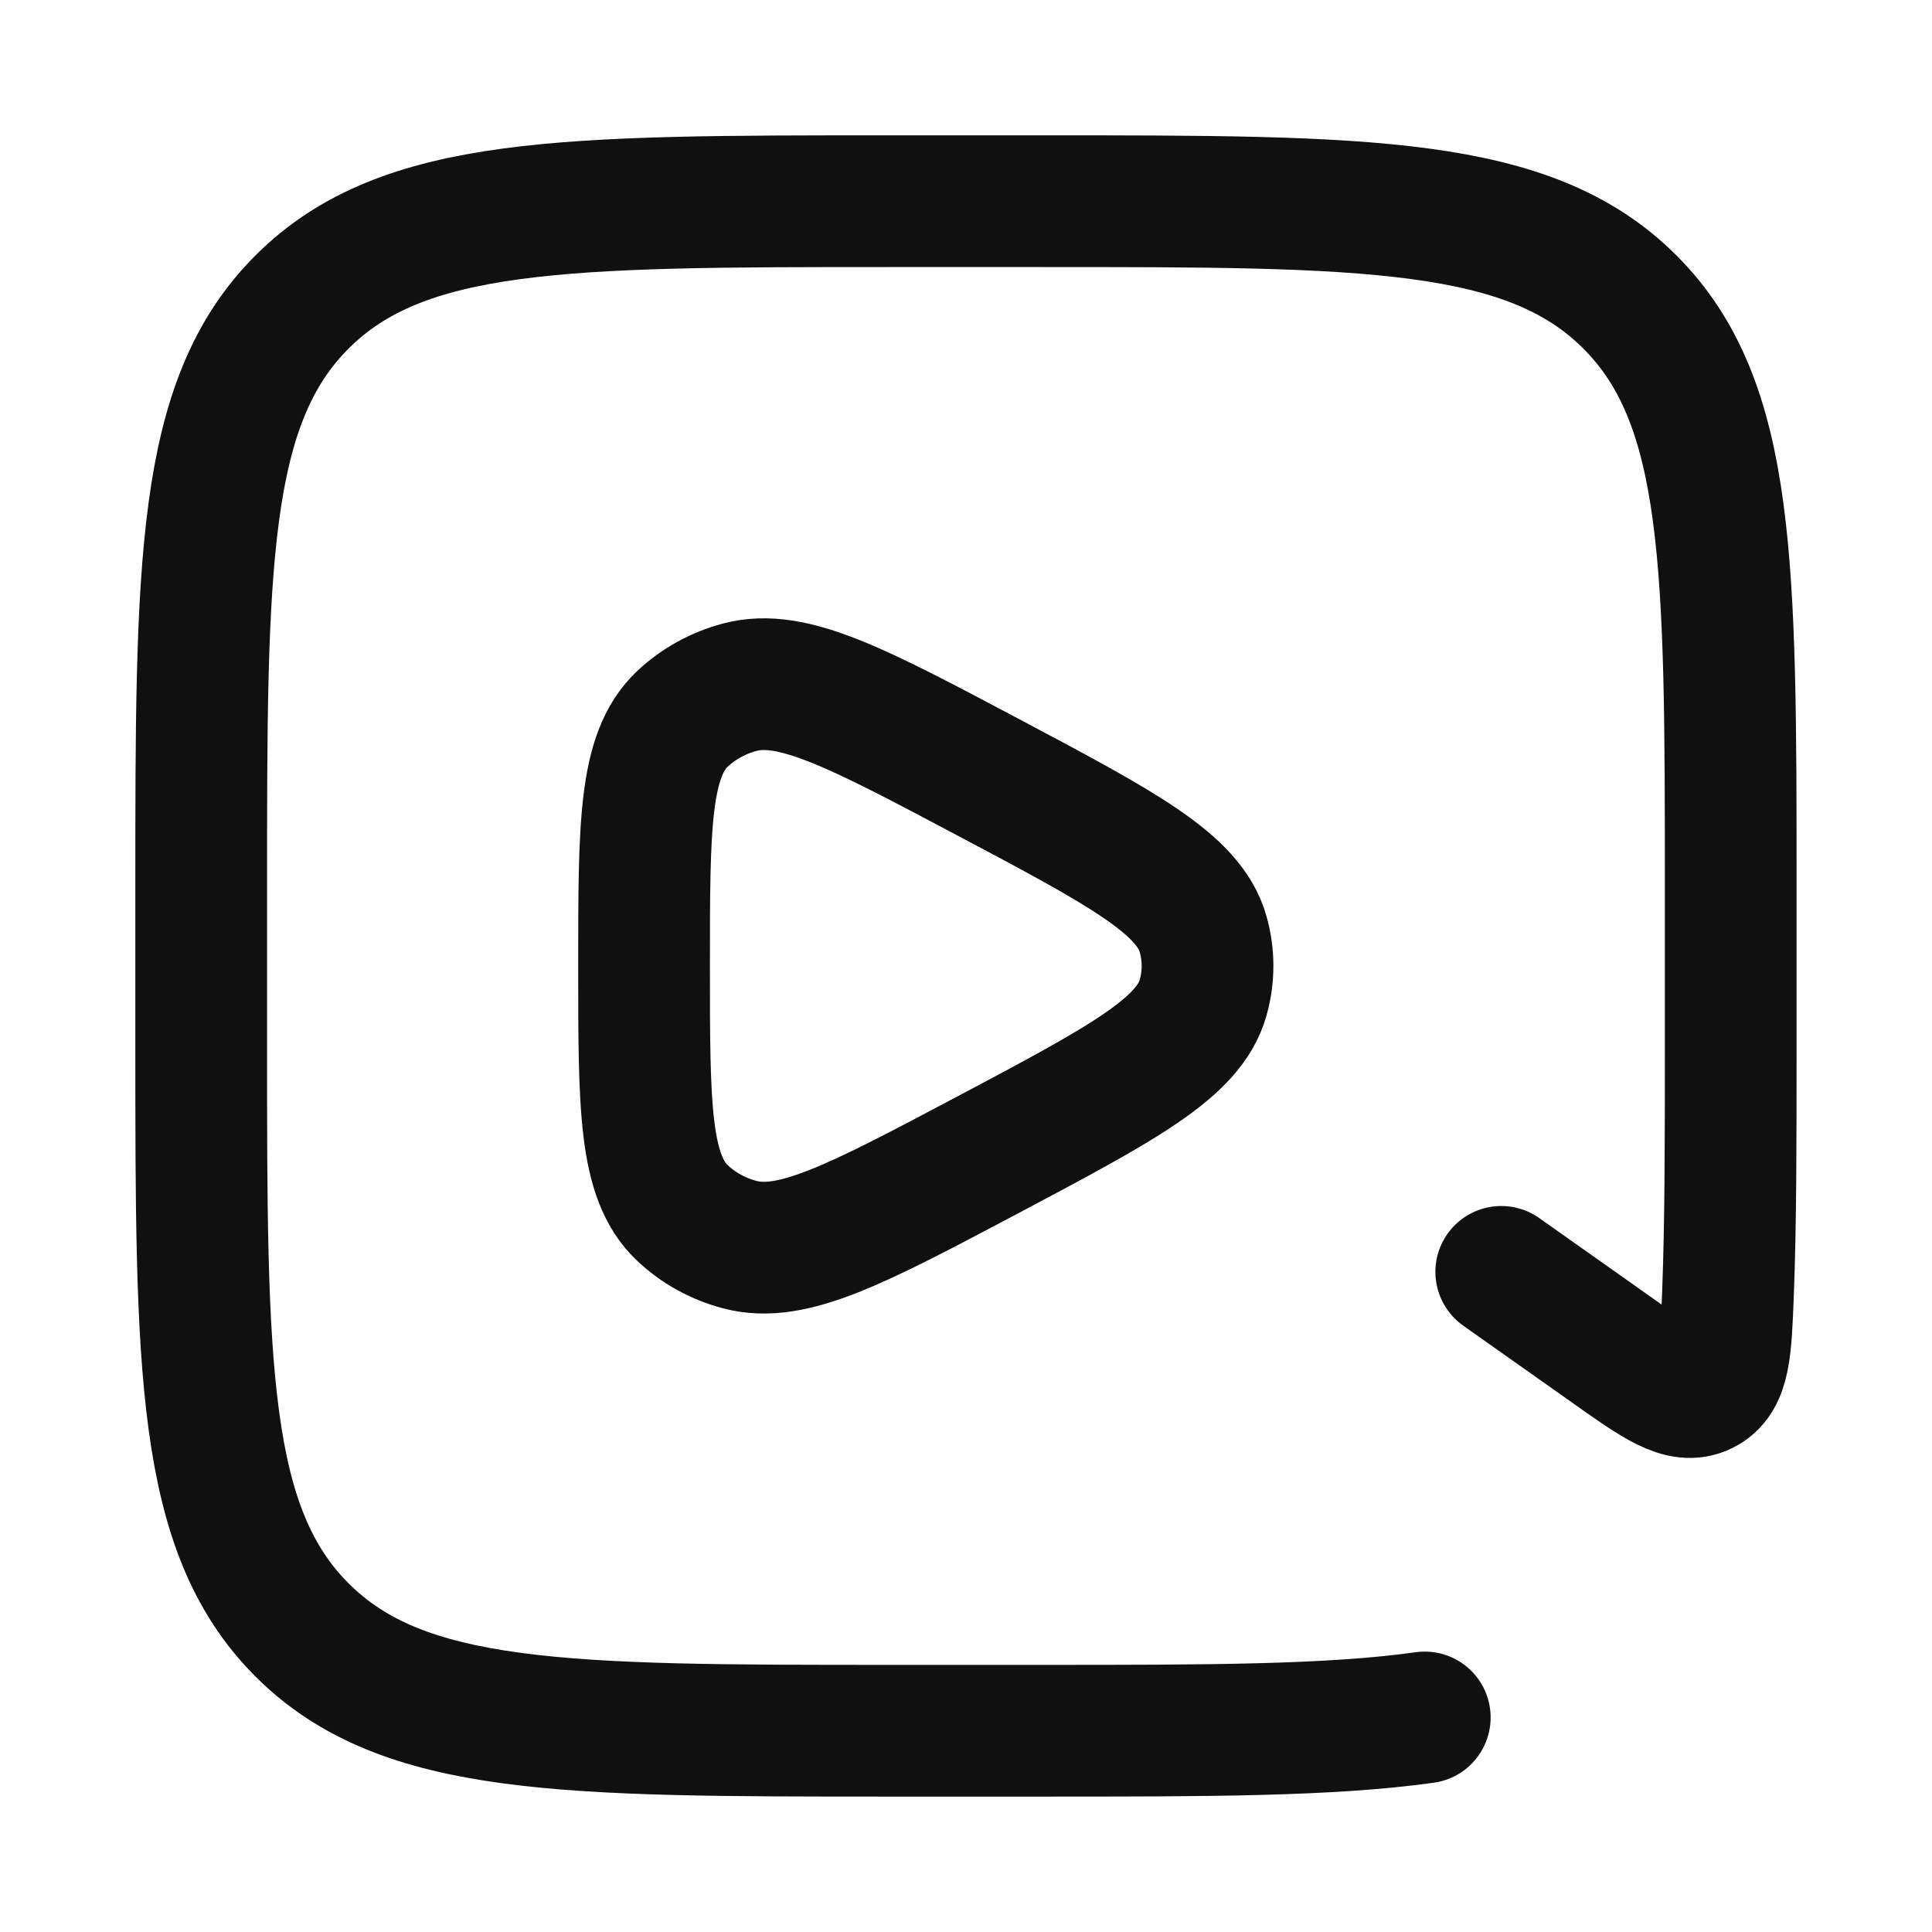
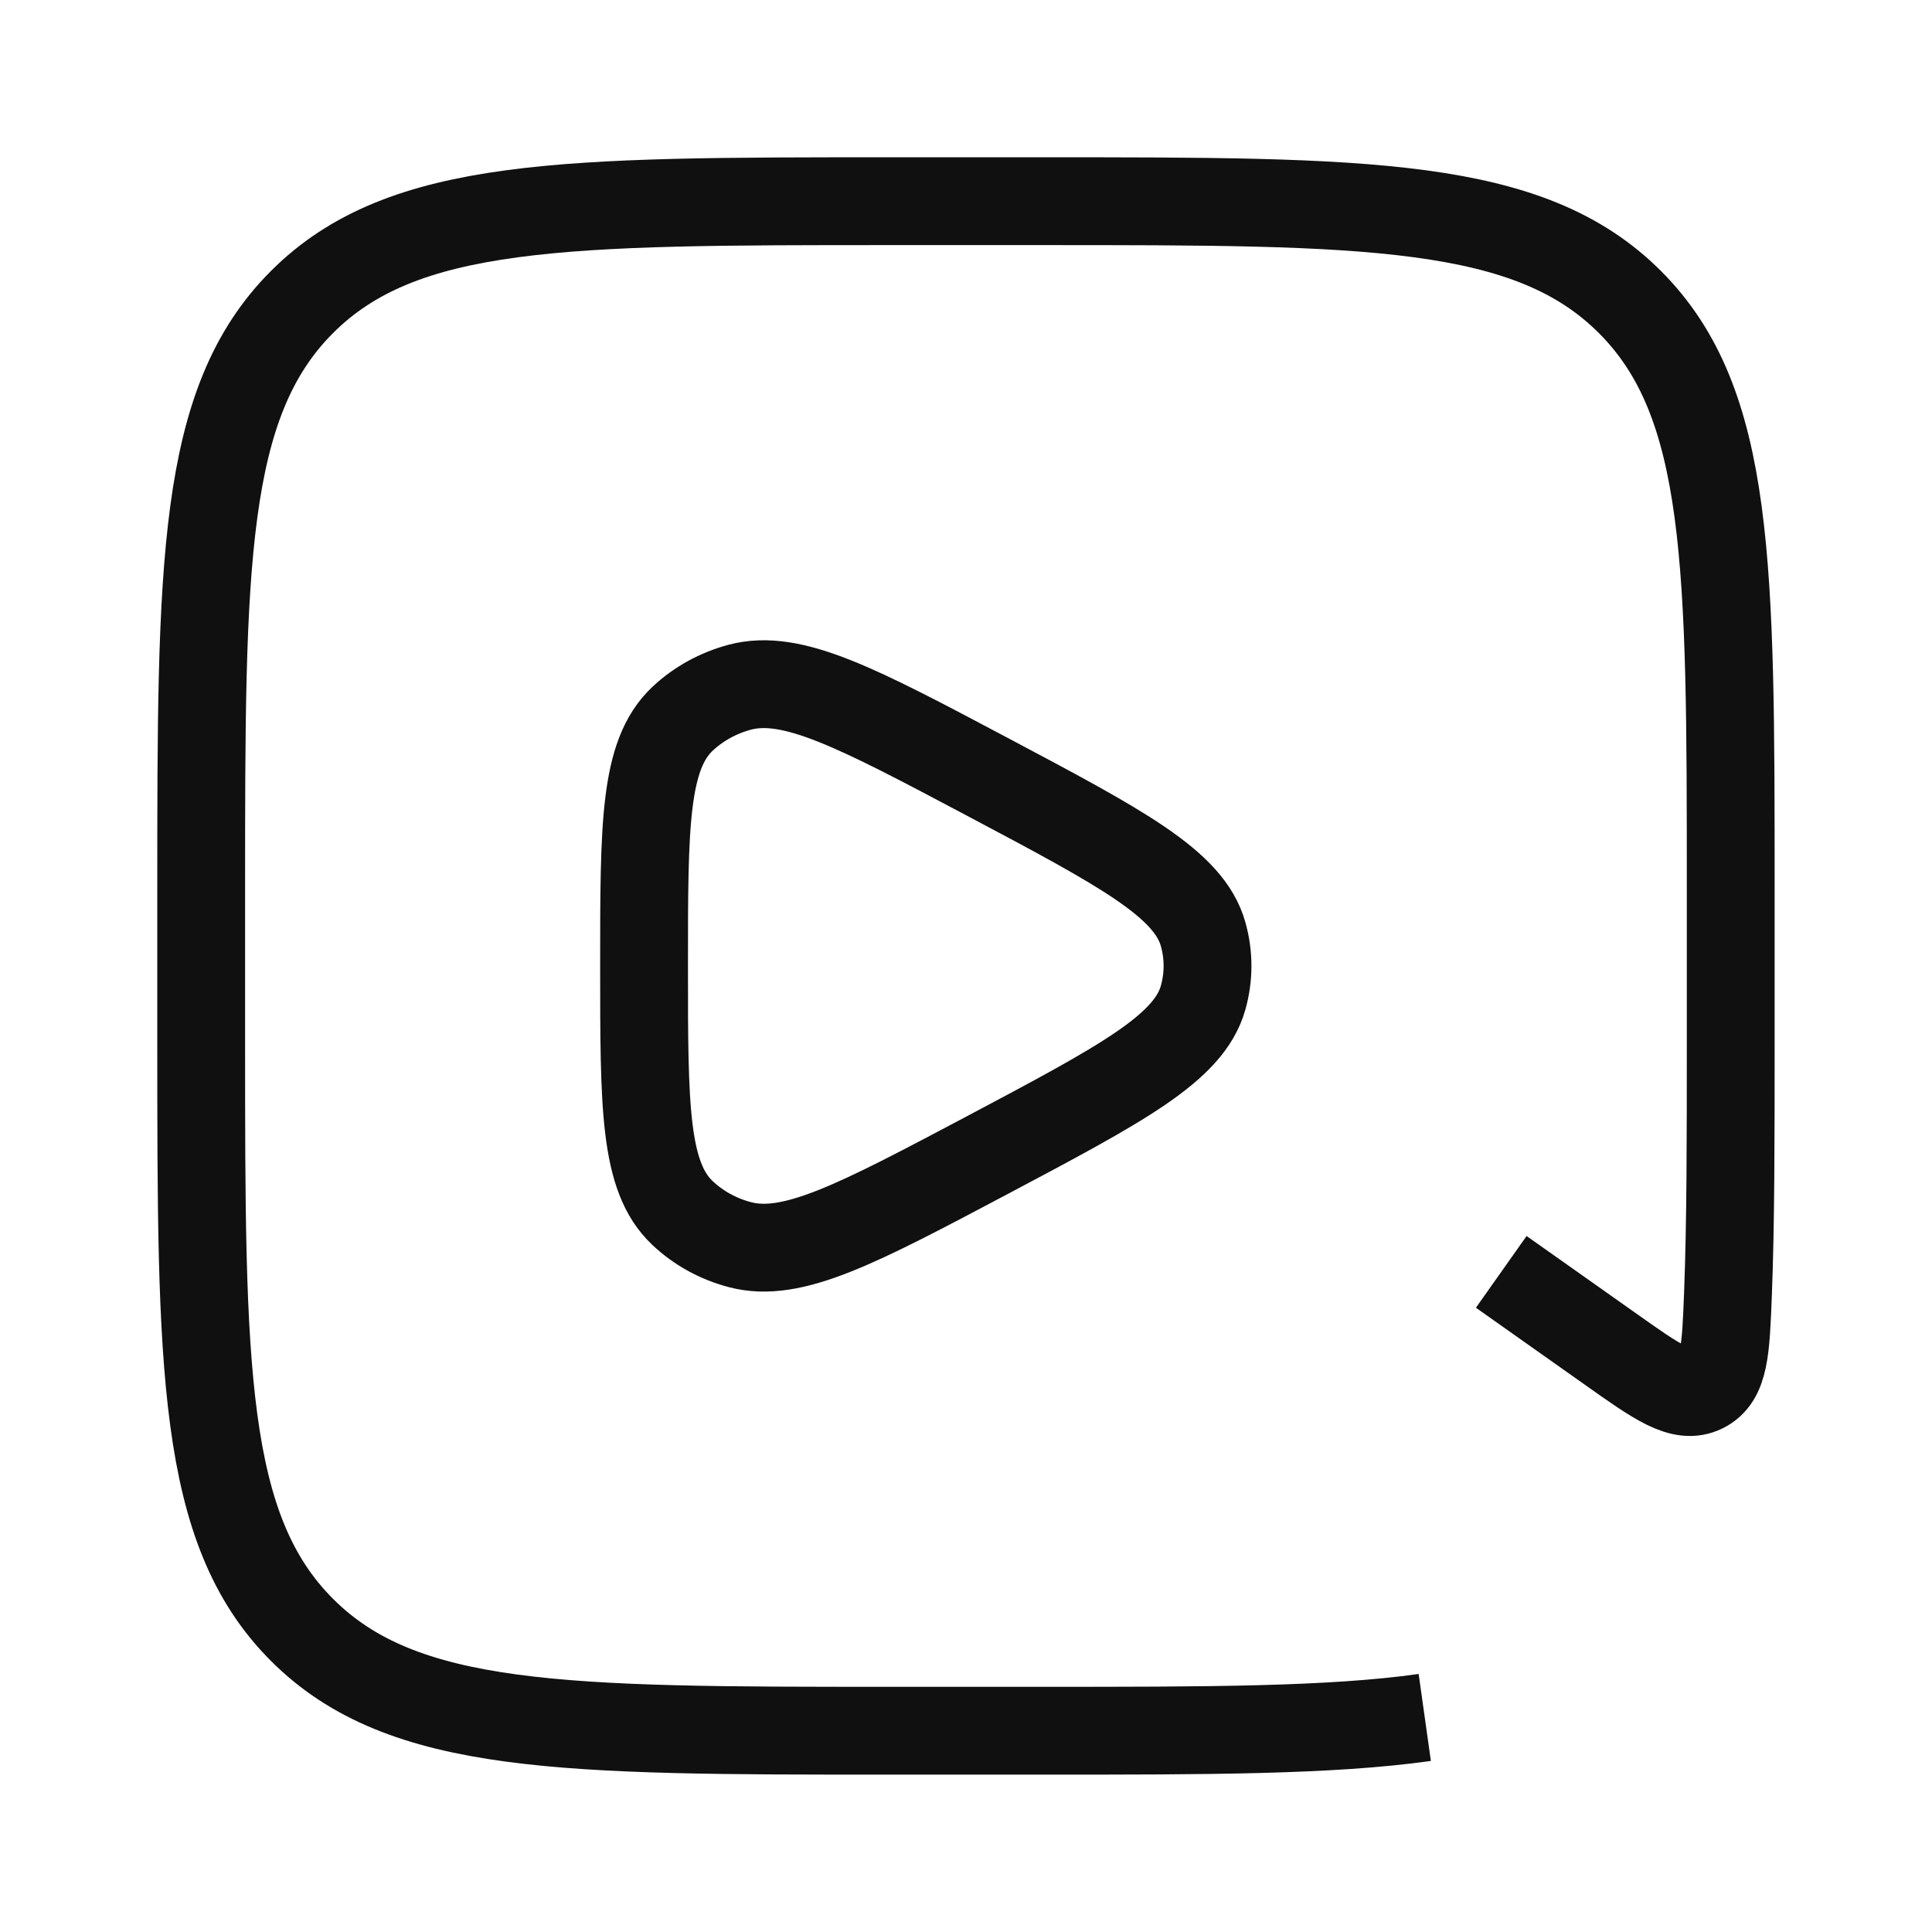
<svg xmlns="http://www.w3.org/2000/svg" width="22" height="22" viewBox="0 0 22 22" fill="none">
  <g id="video-replay">
-     <path id="name" d="M16.224 19.557C15.15 19.708 13.749 19.708 11.87 19.708H10.129C6.434 19.708 4.587 19.708 3.439 18.56C2.291 17.412 2.291 15.565 2.291 11.87V10.129C2.291 6.434 2.291 4.587 3.439 3.439C4.587 2.291 6.434 2.291 10.129 2.291H11.87C15.565 2.291 17.412 2.291 18.56 3.439C19.708 4.587 19.708 6.434 19.708 10.129V11.87C19.708 12.978 19.708 13.919 19.677 14.726C19.652 15.372 19.64 15.695 19.395 15.816C19.15 15.937 18.876 15.743 18.329 15.355L17.095 14.483" stroke="#101010" stroke-width="1.5" stroke-linecap="round" stroke-linejoin="round" />
-     <path id="name_2" d="M13.7 11.361C13.539 11.936 12.773 12.342 11.242 13.154C9.761 13.938 9.021 14.331 8.425 14.173C8.178 14.108 7.953 13.984 7.772 13.813C7.334 13.401 7.334 12.6 7.334 10.999C7.334 9.398 7.334 8.598 7.772 8.185C7.953 8.015 8.178 7.891 8.425 7.825C9.021 7.668 9.761 8.06 11.242 8.845C12.773 9.657 13.539 10.063 13.7 10.637C13.767 10.875 13.767 11.124 13.7 11.361Z" stroke="#101010" stroke-width="1.5" stroke-linejoin="round" />
+     <path id="name" d="M16.224 19.557C15.15 19.708 13.749 19.708 11.87 19.708H10.129C6.434 19.708 4.587 19.708 3.439 18.56C2.291 17.412 2.291 15.565 2.291 11.87V10.129C2.291 6.434 2.291 4.587 3.439 3.439C4.587 2.291 6.434 2.291 10.129 2.291H11.87C15.565 2.291 17.412 2.291 18.56 3.439C19.708 4.587 19.708 6.434 19.708 10.129V11.87C19.708 12.978 19.708 13.919 19.677 14.726C19.652 15.372 19.64 15.695 19.395 15.816C19.15 15.937 18.876 15.743 18.329 15.355L17.095 14.483" stroke="#101010" strokeWidth="1.5" strokeLinecap="round" strokeLinejoin="round" />
+     <path id="name_2" d="M13.7 11.361C13.539 11.936 12.773 12.342 11.242 13.154C9.761 13.938 9.021 14.331 8.425 14.173C8.178 14.108 7.953 13.984 7.772 13.813C7.334 13.401 7.334 12.6 7.334 10.999C7.334 9.398 7.334 8.598 7.772 8.185C7.953 8.015 8.178 7.891 8.425 7.825C9.021 7.668 9.761 8.06 11.242 8.845C12.773 9.657 13.539 10.063 13.7 10.637C13.767 10.875 13.767 11.124 13.7 11.361Z" stroke="#101010" strokeWidth="1.5" strokeLinejoin="round" />
  </g>
</svg>
